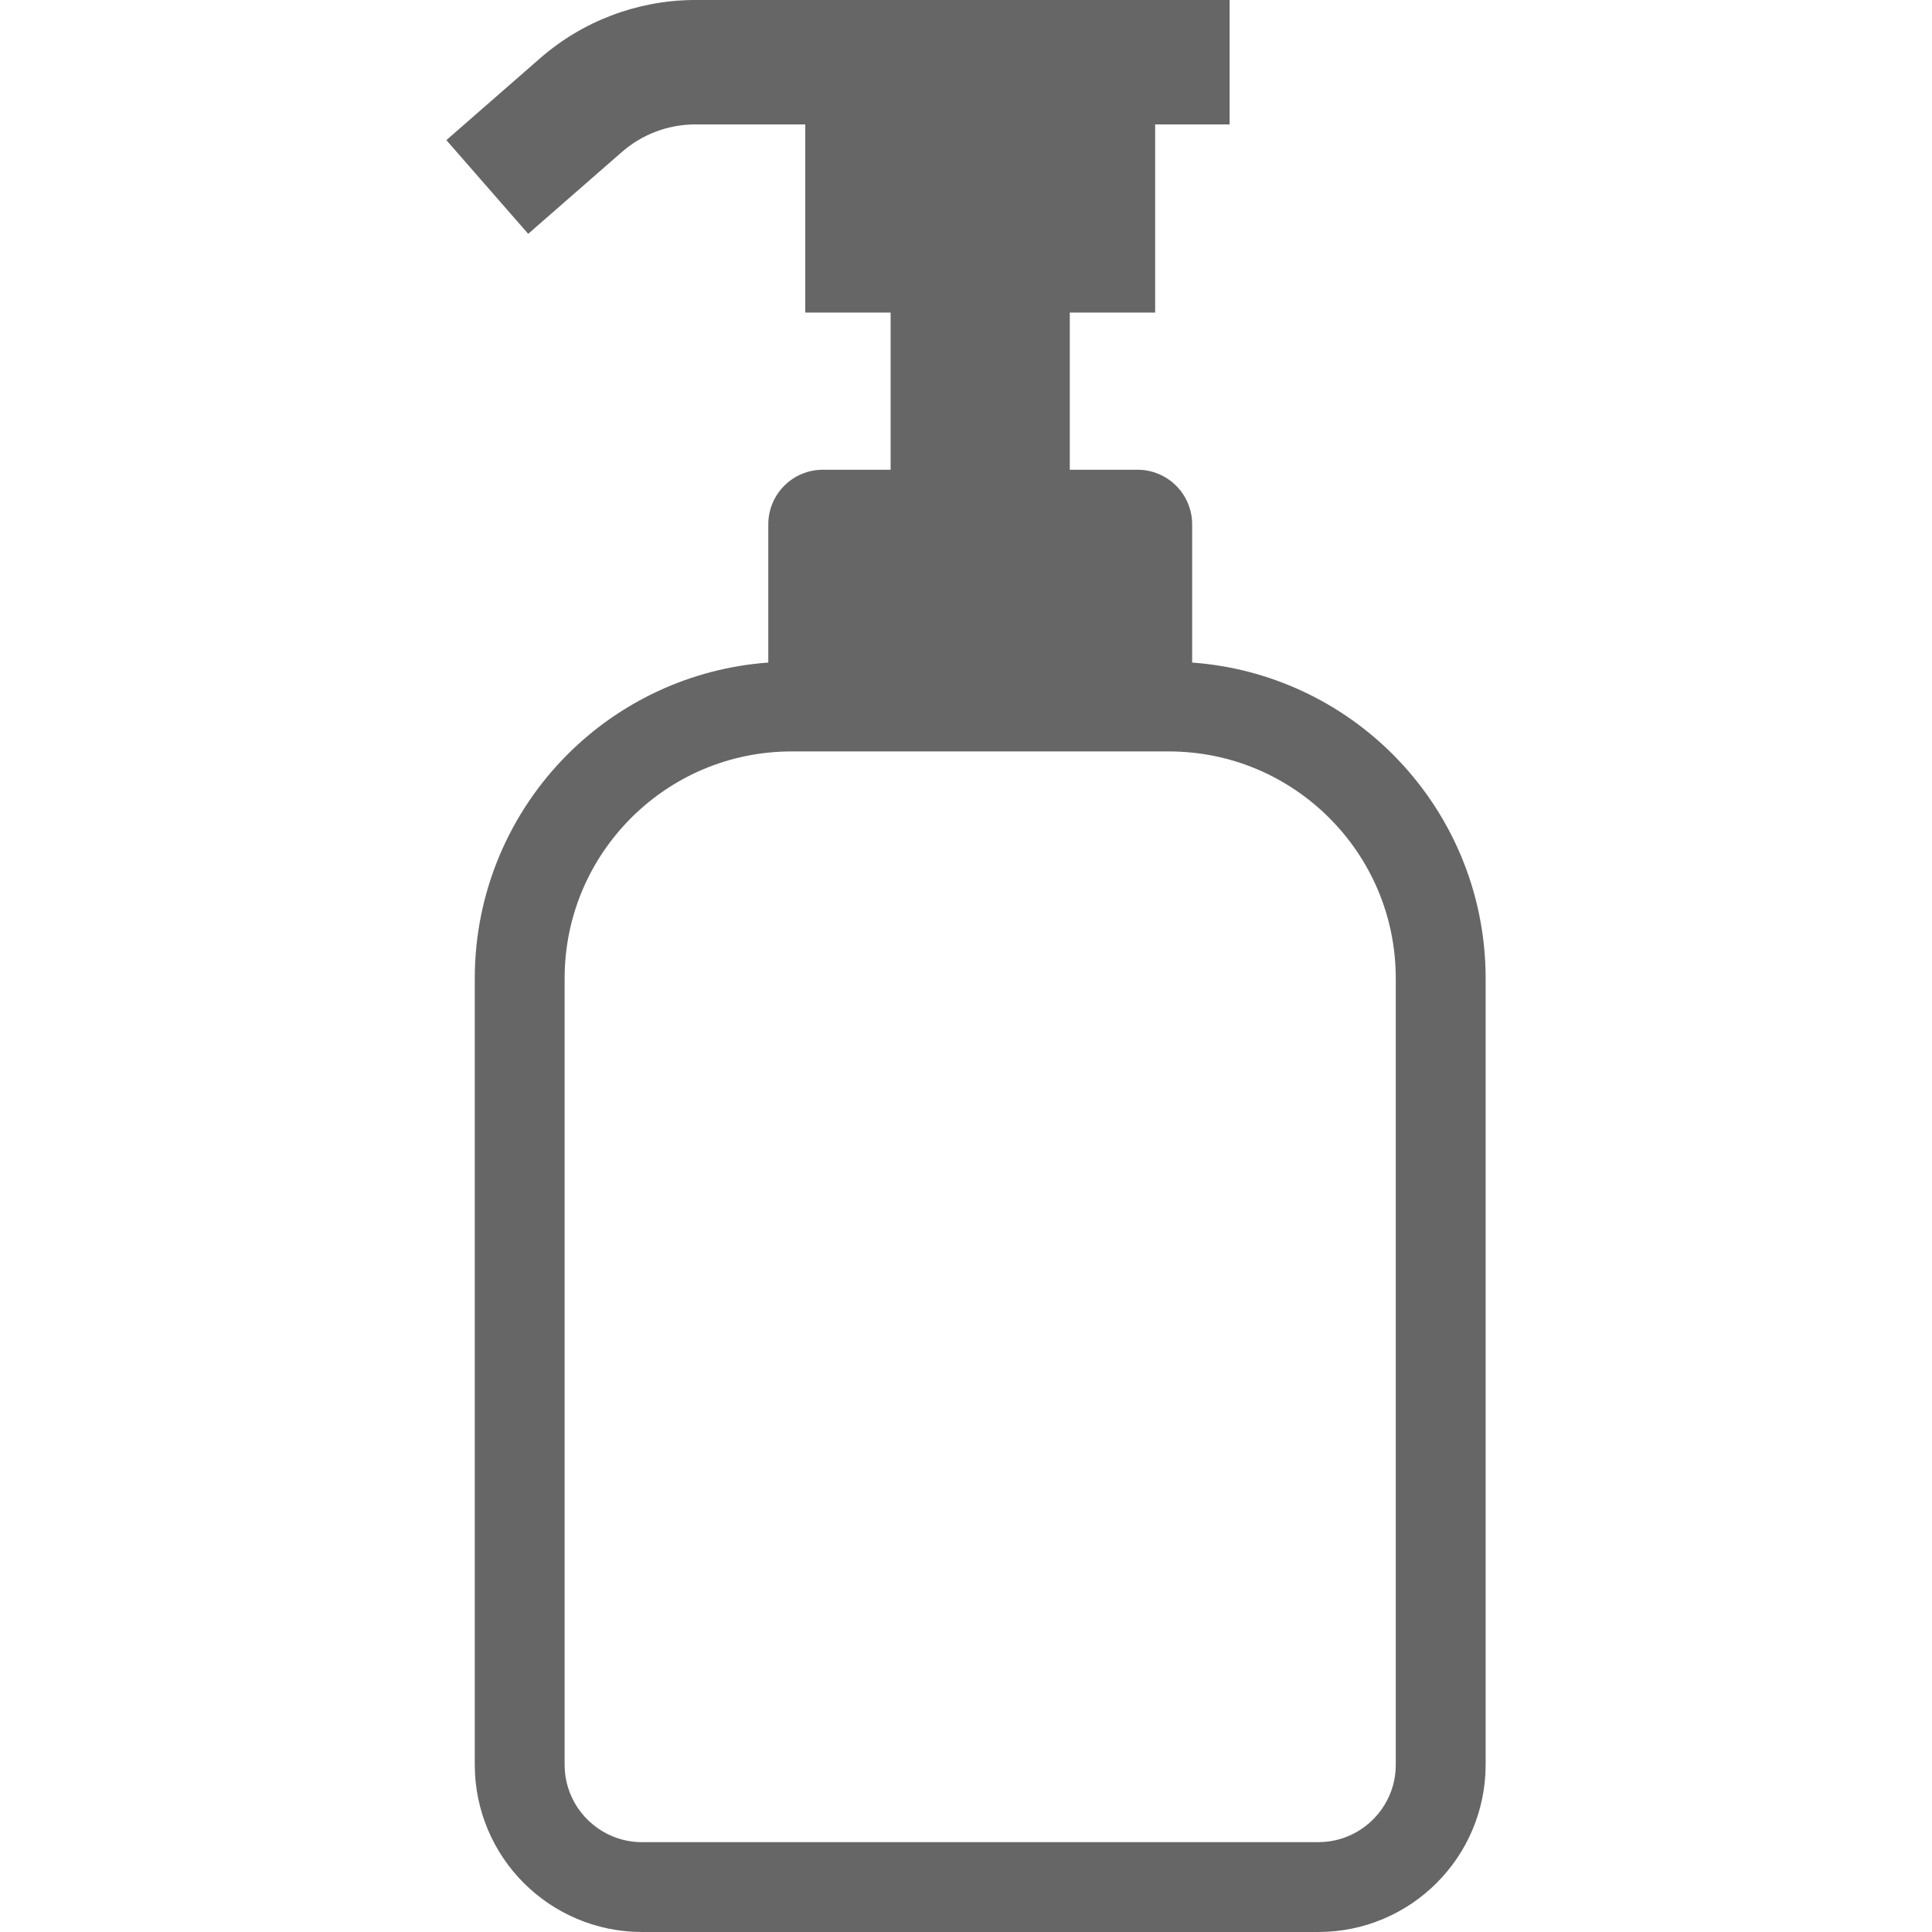
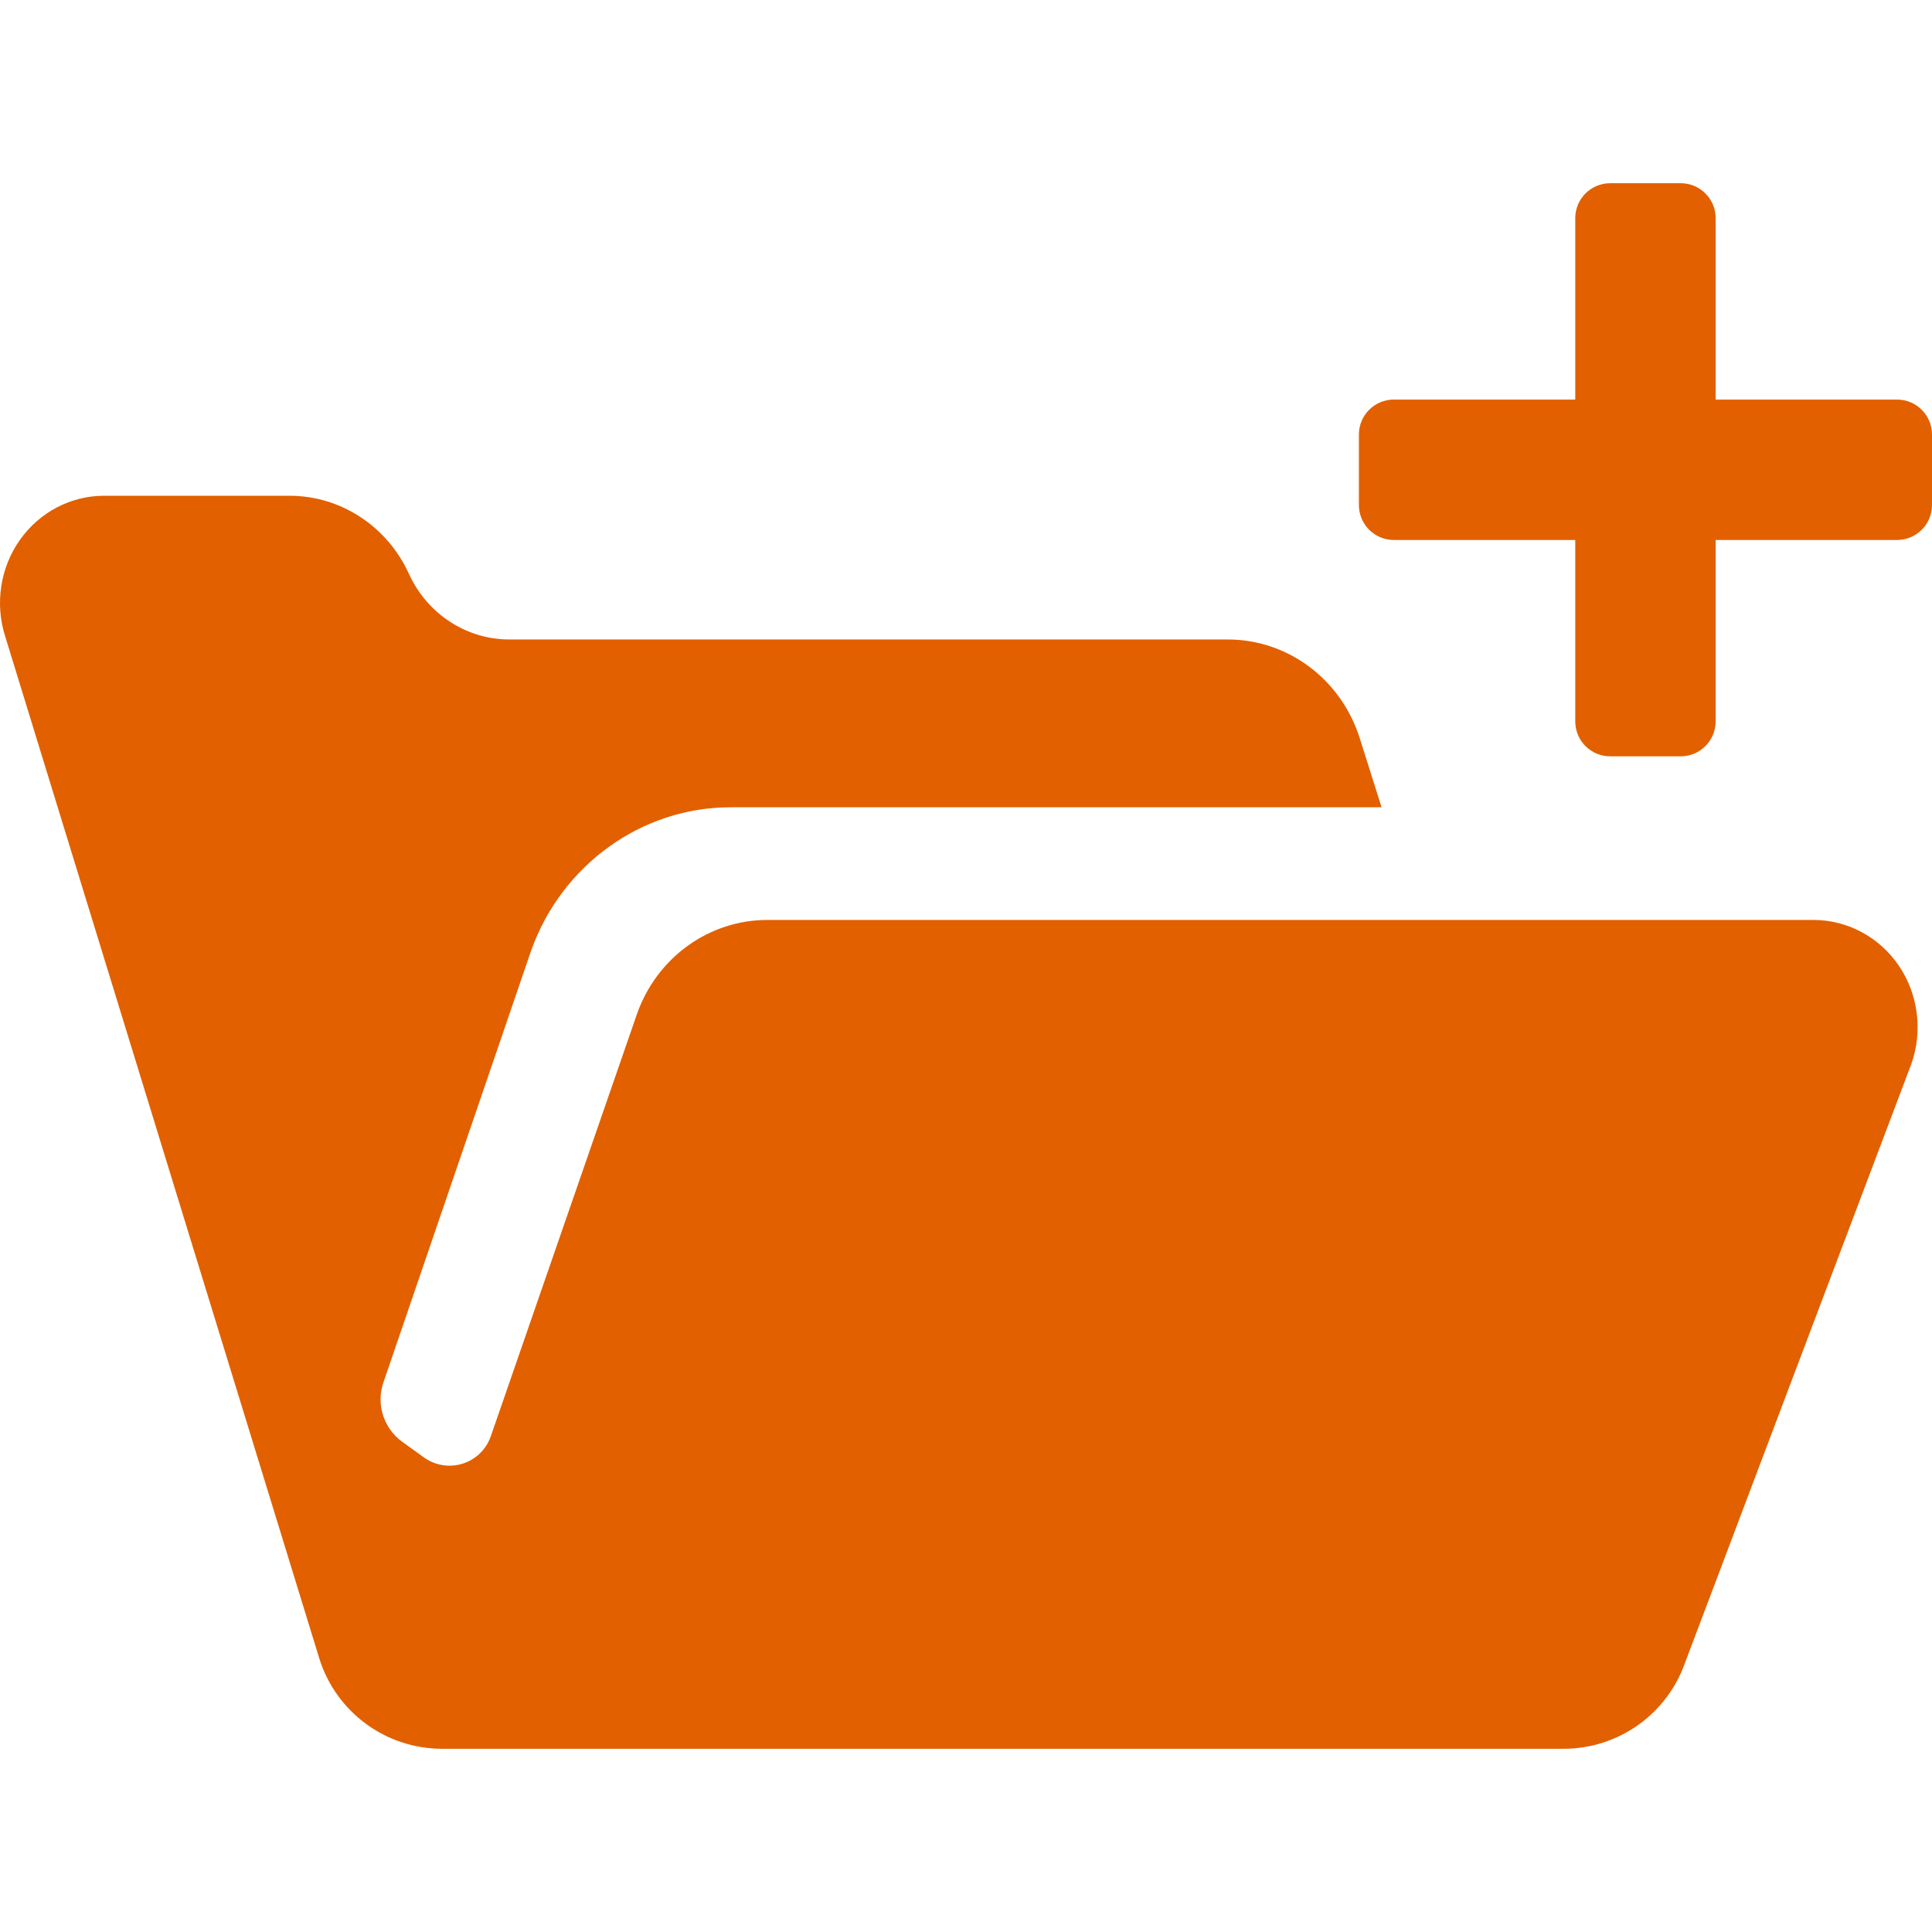
- <svg xmlns="http://www.w3.org/2000/svg" version="1.1" id="_x32_" x="0px" y="0px" viewBox="0 0 512 512" style="width: 256px; height: 256px; opacity: 1;" xml:space="preserve">
+ <svg xmlns="http://www.w3.org/2000/svg" version="1.1" id="_x32_" x="0px" y="0px" viewBox="0 0 512 512" style="width: 64px; height: 64px; opacity: 1;" xml:space="preserve">
  <style type="text/css">
	.st0{fill:#4B4B4B;}
</style>
  <g>
-     <path class="st0" d="M369.109,199.92c-13.792-13.807-32.482-22.831-53.178-24.335v-36.624c0-7.996-6.486-14.476-14.483-14.476   h-17.942V82.834h22.624V32.972h19.725V0h-77.686h-64.346h-0.115c-14.943,0.144-29.354,5.631-40.601,15.461L118.29,37.135   l21.688,24.831l24.824-21.682c5.328-4.652,12.138-7.248,19.222-7.313h29.383v49.863h22.616v41.651h-17.942   c-8.004,0-14.476,6.479-14.476,14.476v36.624c-20.696,1.504-39.4,10.528-53.192,24.335c-15.174,15.166-24.594,36.229-24.594,59.384   v208.362c0,12.196,4.984,23.364,12.987,31.346c7.99,8.004,19.15,12.995,31.353,12.987h179.21   c12.204,0.008,23.364-4.984,31.346-12.987c8.011-7.982,13.001-19.15,12.994-31.346V259.304   C393.717,236.149,384.289,215.086,369.109,199.92z M369.892,467.667c0,2.862-0.568,5.53-1.61,7.982   c-1.539,3.667-4.163,6.824-7.45,9.039c-3.279,2.215-7.17,3.495-11.463,3.502H170.16c-2.869,0-5.537-0.575-7.989-1.611   c-3.668-1.546-6.817-4.171-9.04-7.442c-2.215-3.3-3.495-7.177-3.502-11.47V259.304c0.008-16.654,6.716-31.62,17.626-42.543   c10.923-10.909,25.895-17.618,42.542-17.625h99.935c16.648,0.008,31.62,6.716,42.543,17.625   c10.909,10.923,17.618,25.888,17.618,42.543V467.667z" style="fill: rgb(102, 102, 102);" />
+     <path class="st0" d="M480.613,243.795H203.365c-15.438,0-29.234,9.912-34.528,24.832l-38.771,111.999   c-1.196,3.46-3.955,6.148-7.448,7.256c-3.492,1.1-7.288,0.495-10.254-1.642l-5.741-4.131c-4.961-3.572-7.002-9.976-5.008-15.757   l39.137-114.422c8.086-22.718,29.298-37.989,52.806-37.989h172.578l-5.789-18.309c-4.928-15.605-19.042-26.164-34.975-26.164   H134.978c-11.403,0-21.77-6.786-26.618-17.416c-5.757-12.616-18.085-20.67-31.625-20.67H27.582   c-8.836,0-17.129,4.362-22.328,11.723c-5.183,7.368-6.634,16.849-3.892,25.501l83.299,271.036   c4.482,14.17,17.64,23.803,32.503,23.803h297.215c14.417,0,27.288-9.074,32.12-22.663l60.014-158.798   c3.094-8.716,1.866-18.436-3.285-26.044C498.061,248.333,489.608,243.795,480.613,243.795z" style="fill: rgb(226, 96, 0);" />
+     <path class="st0" d="M502.734,105.889h-48.068V57.813c0-5.112-4.146-9.258-9.266-9.258h-18.691c-5.103,0-9.25,4.146-9.25,9.258   v48.076h-48.085c-5.103,0-9.25,4.154-9.25,9.258v18.692c0,5.112,4.147,9.258,9.25,9.258h48.085v48.077   c0,5.112,4.147,9.258,9.25,9.258h18.691c5.12,0,9.266-4.146,9.266-9.258v-48.077h48.068c5.12,0,9.266-4.146,9.266-9.258v-18.692   C512,110.043,507.854,105.889,502.734,105.889z" style="fill: rgb(226, 96, 0);" />
  </g>
</svg>
